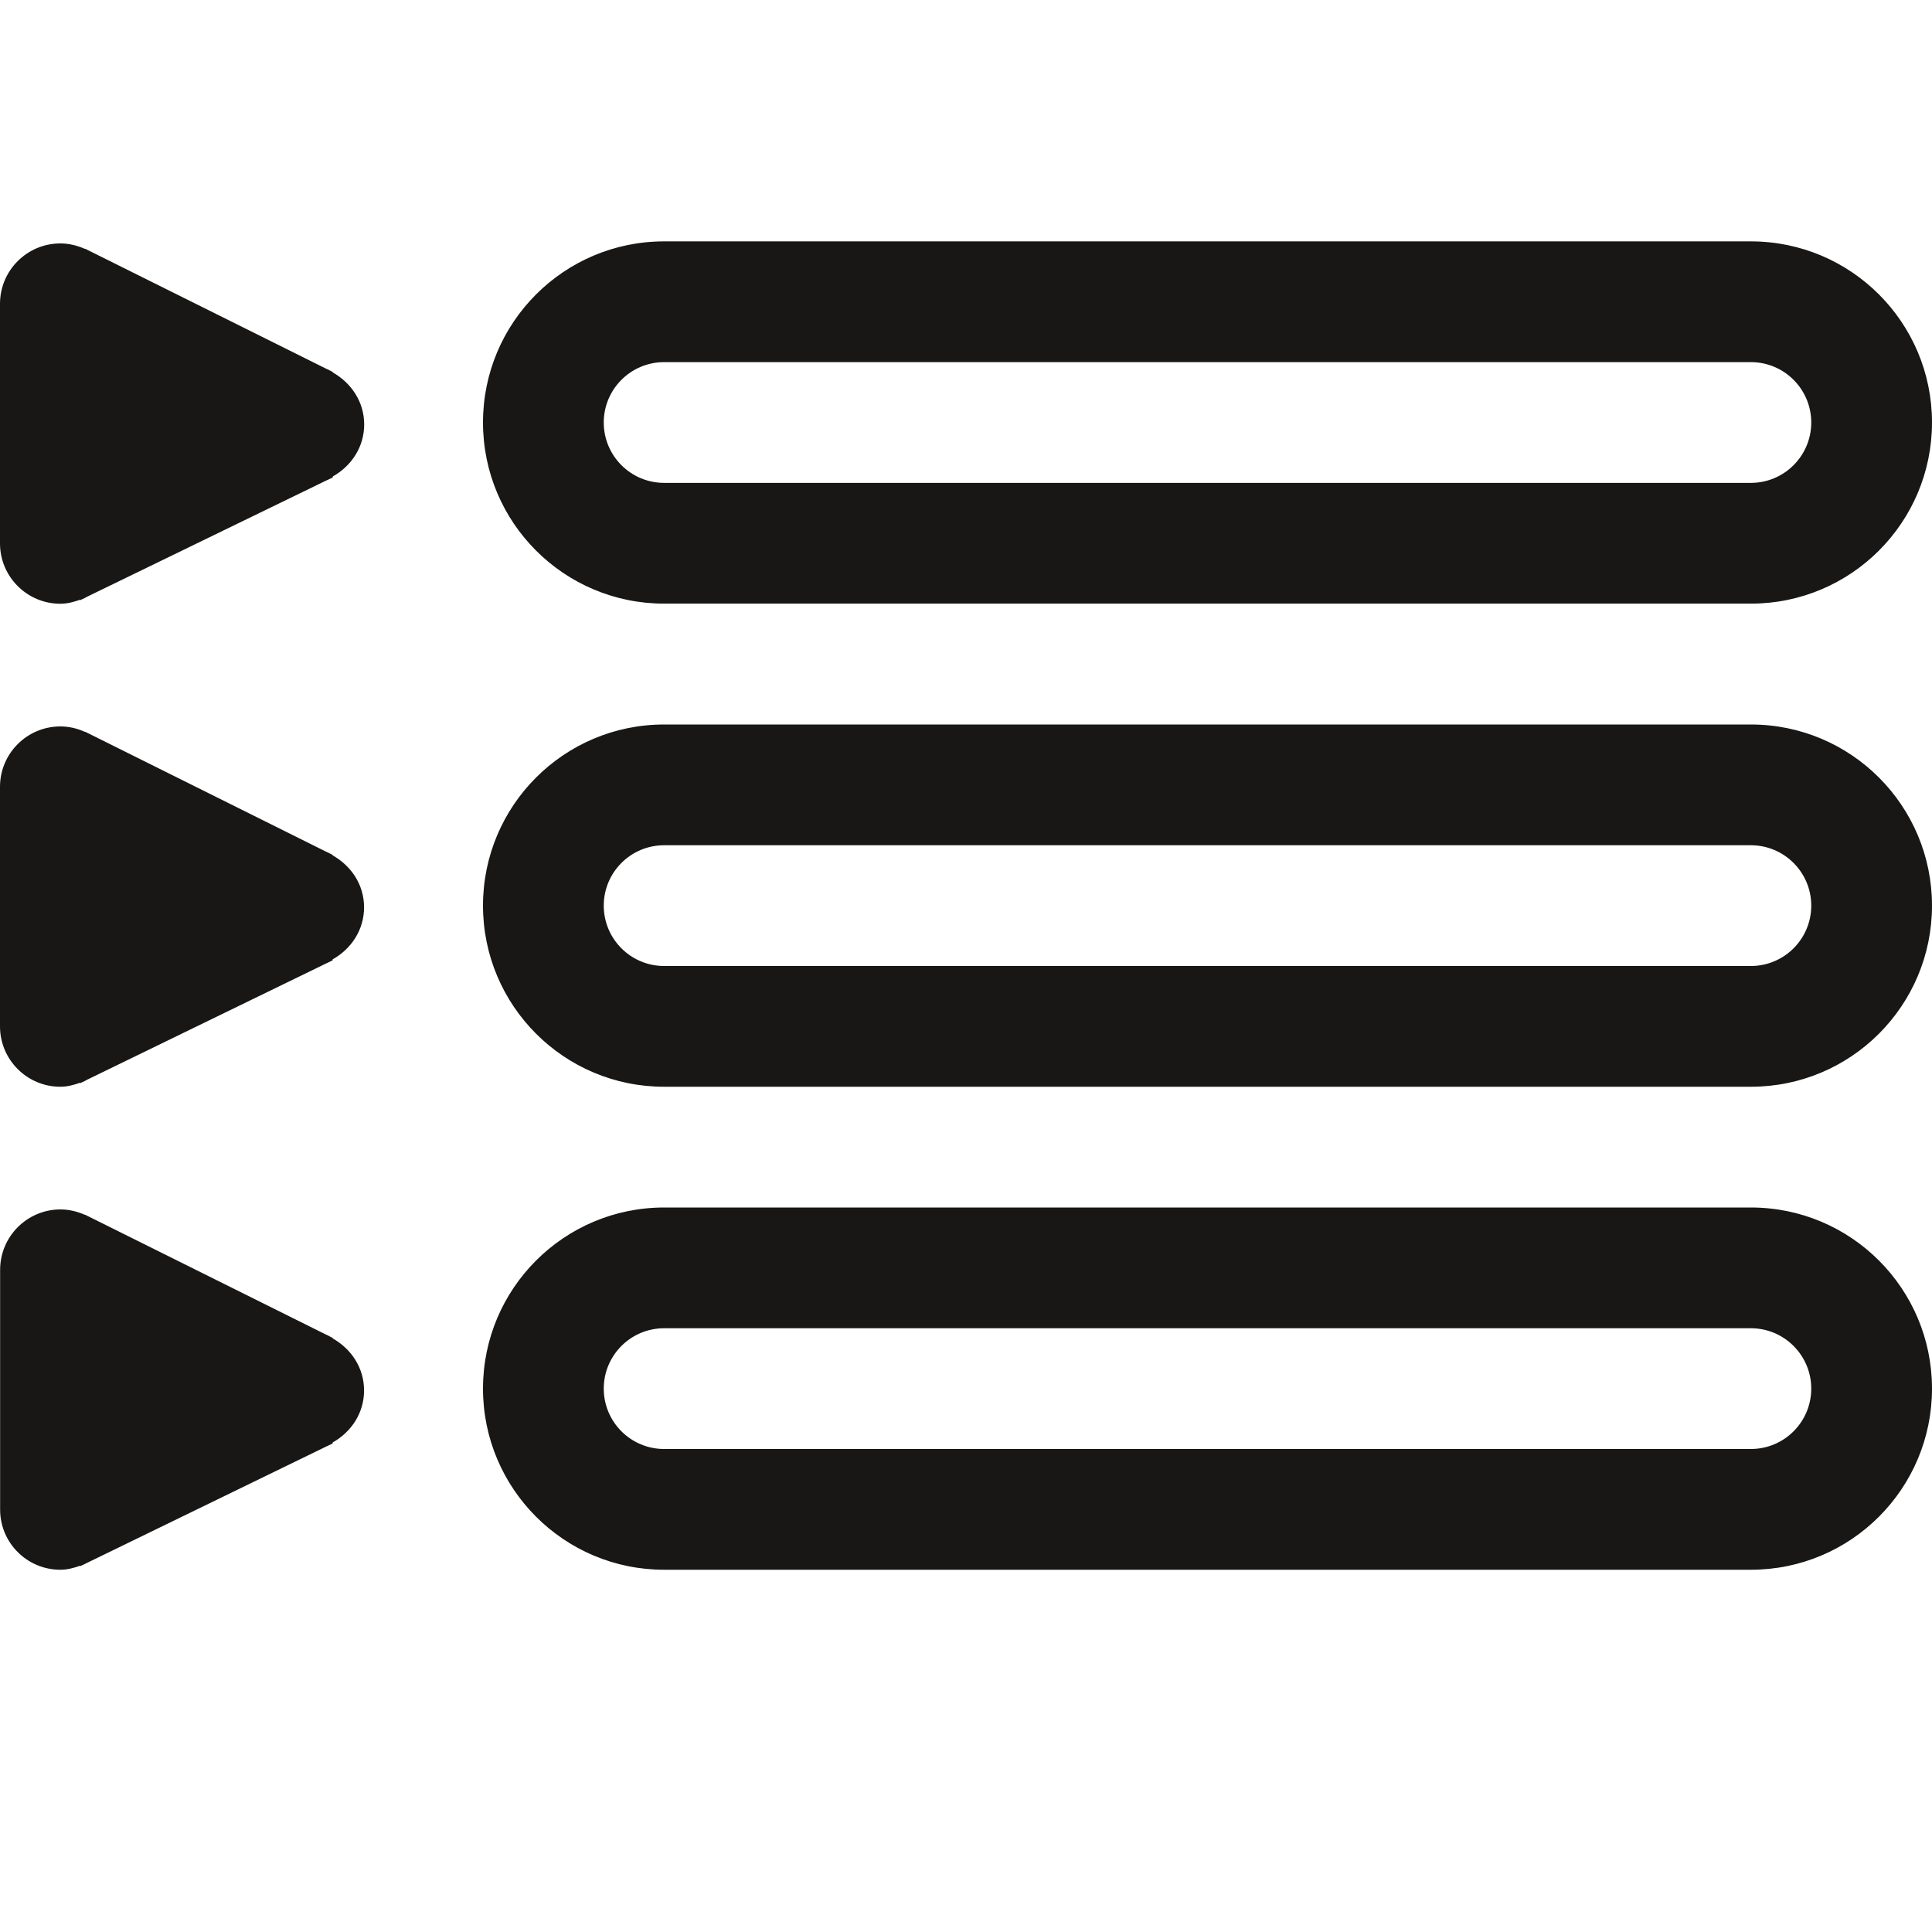
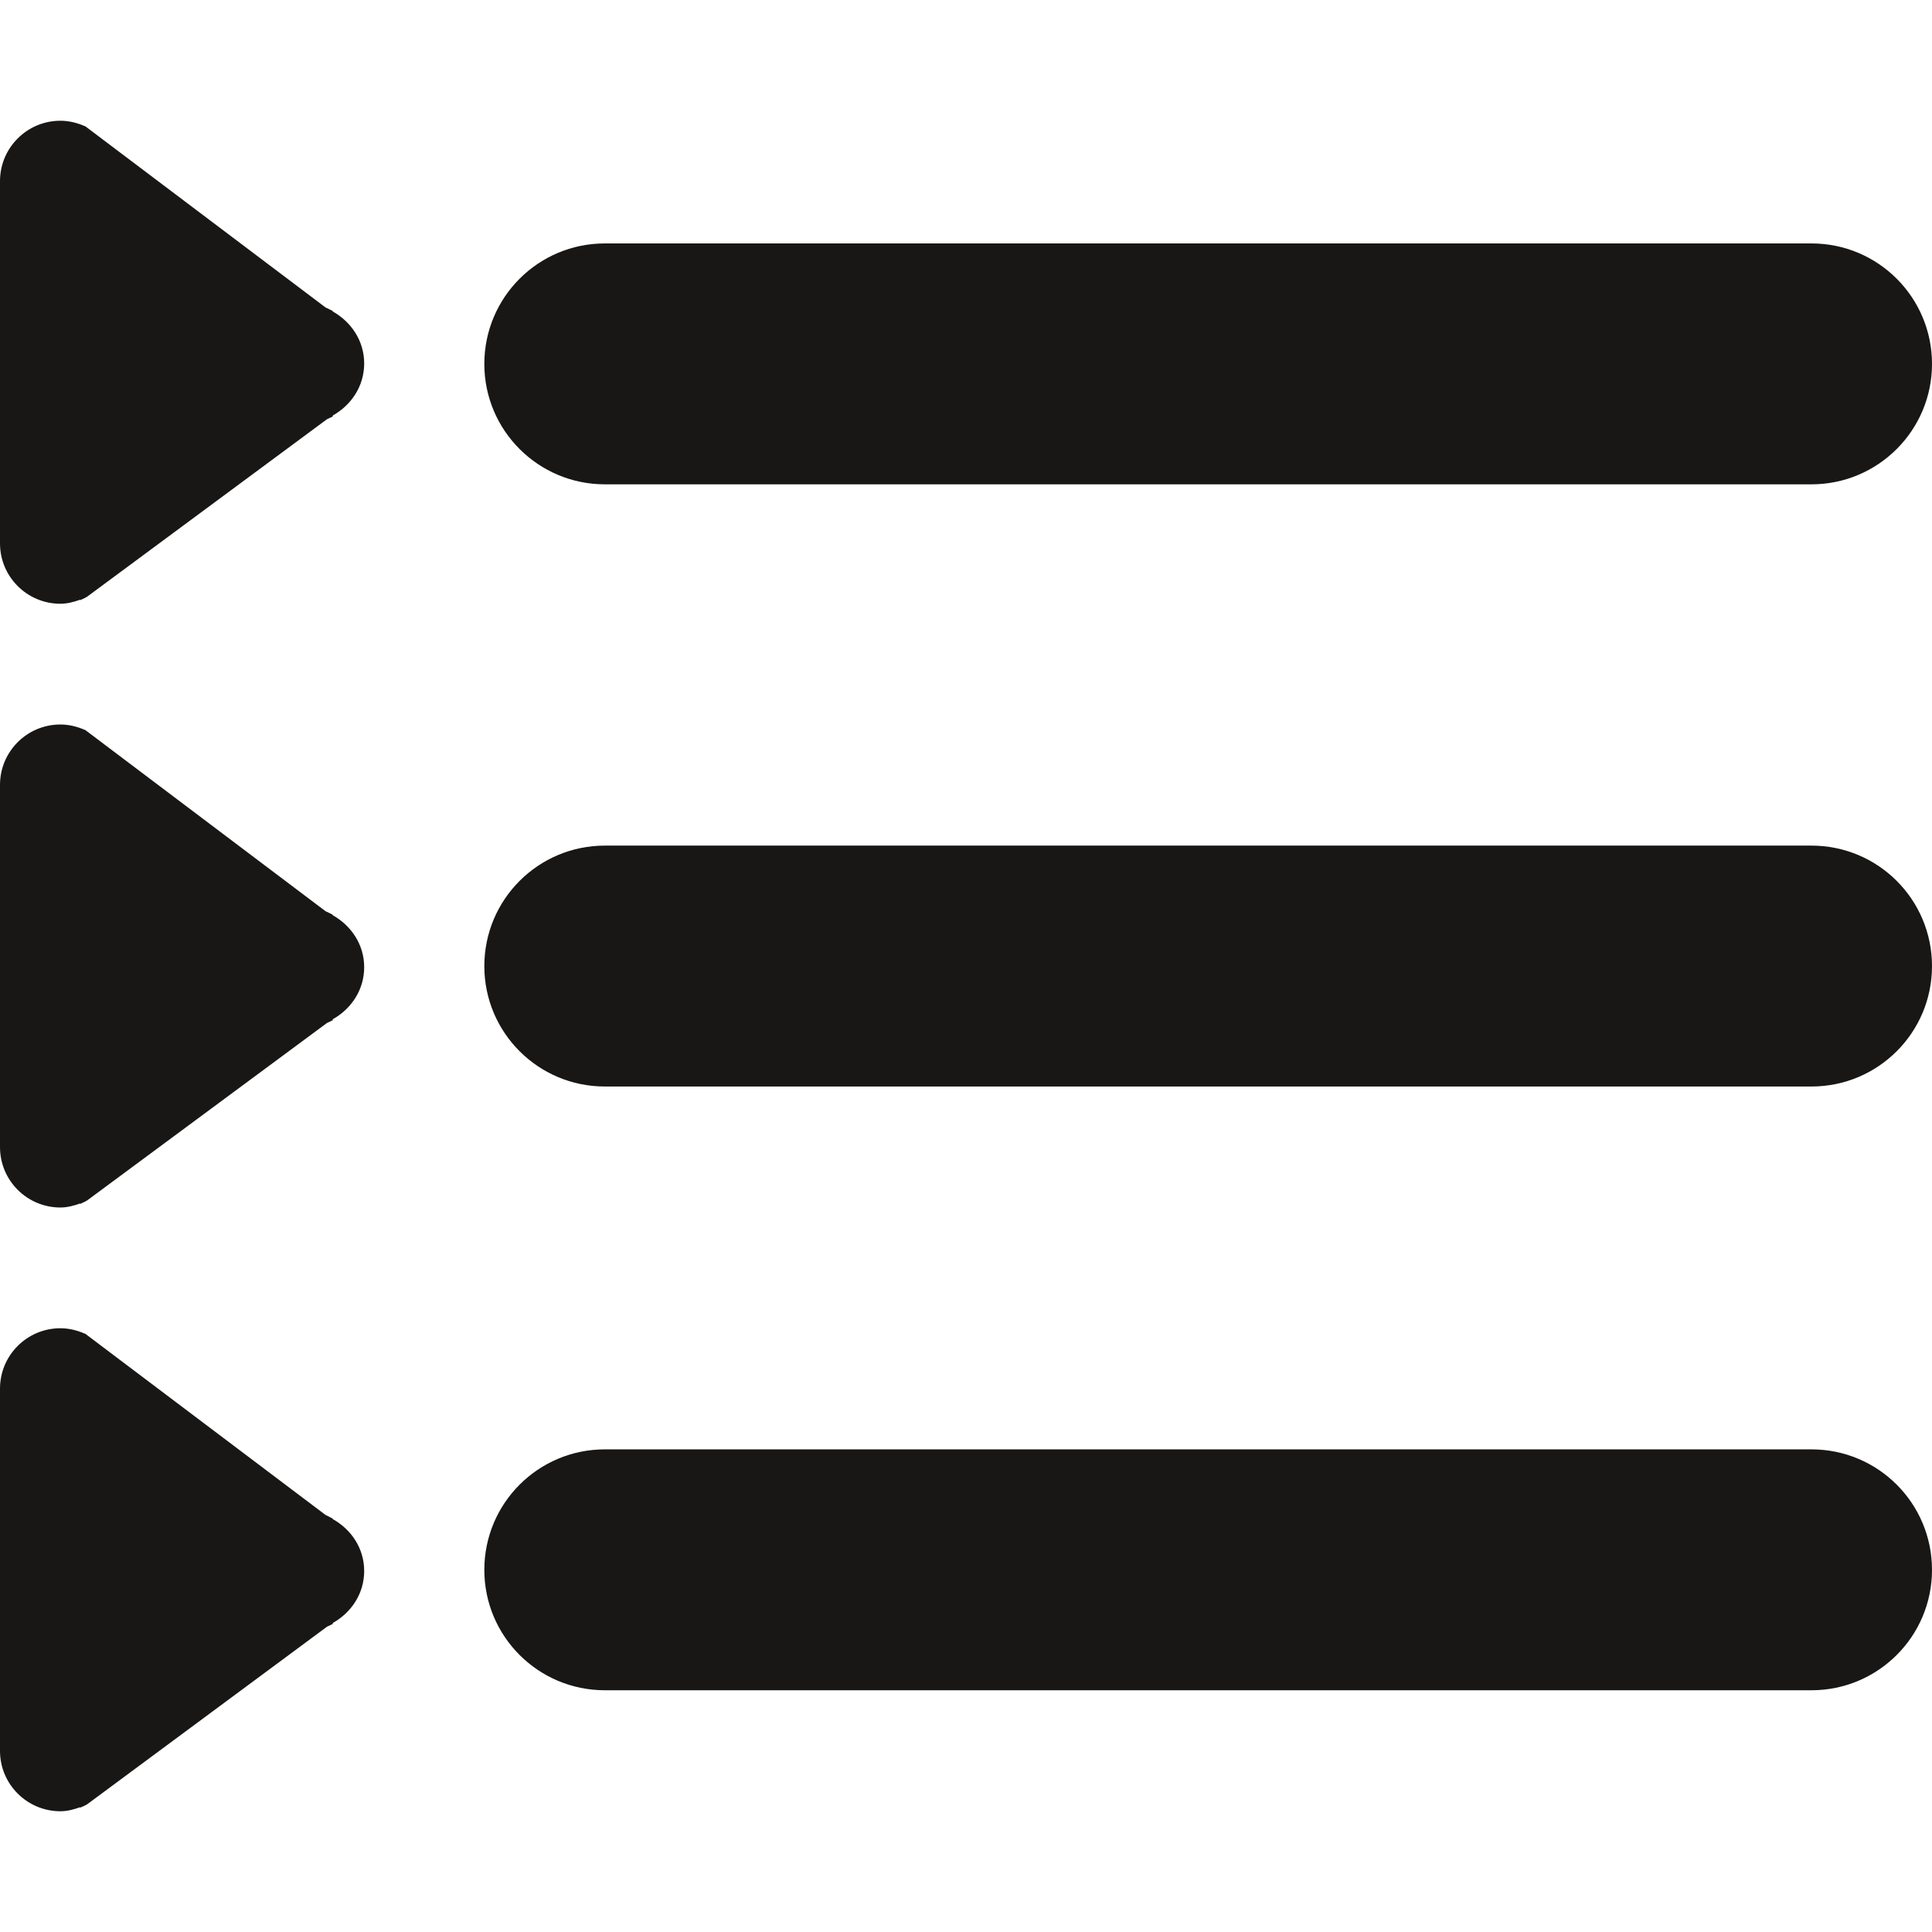
<svg xmlns="http://www.w3.org/2000/svg" version="1.1" id="Ebene_1" x="0px" y="0px" width="16px" height="16px" viewBox="0 0 16 16" enable-background="new 0 0 16 16" xml:space="preserve">
-   <path fill-rule="evenodd" clip-rule="evenodd" fill="#181716" d="M3.016,3.515c0,0.188-0.107,0.345-0.26,0.431v0.008L2.712,3.975  c-0.001,0-0.002,0.001-0.003,0.001L0.721,4.942C0.707,4.95,0.693,4.958,0.677,4.964L0.666,4.97L0.663,4.967  C0.611,4.985,0.558,5,0.5,5C0.224,5,0,4.776,0,4.5V2.516c0-0.276,0.224-0.5,0.5-0.5c0.073,0,0.141,0.018,0.203,0.045L0.705,2.06  l1.993,0.992C2.709,3.056,2.72,3.062,2.731,3.068L2.755,3.08v0.004C2.908,3.17,3.016,3.327,3.016,3.515z M2.755,7.084V7.08  L2.731,7.068C2.72,7.062,2.709,7.056,2.698,7.052L0.705,6.06L0.703,6.061C0.641,6.033,0.573,6.016,0.5,6.016  c-0.276,0-0.5,0.224-0.5,0.5V8.5C0,8.776,0.224,9,0.5,9c0.058,0,0.111-0.015,0.163-0.033L0.666,8.97l0.011-0.006  C0.693,8.958,0.707,8.95,0.721,8.942l1.988-0.967c0.001,0,0.002-0.001,0.003-0.001l0.043-0.021V7.945  c0.153-0.086,0.26-0.243,0.26-0.431S2.908,7.17,2.755,7.084z M2.755,11.084V11.08l-0.024-0.012  c-0.011-0.006-0.022-0.013-0.034-0.017L0.705,10.06l-0.001,0.001c-0.062-0.027-0.13-0.045-0.203-0.045c-0.276,0-0.5,0.224-0.5,0.5  V12.5C0,12.776,0.224,13,0.5,13c0.058,0,0.111-0.015,0.163-0.033l0.003,0.003l0.011-0.006c0.016-0.006,0.029-0.014,0.044-0.021  l1.988-0.967c0.001,0,0.002-0.001,0.003-0.001l0.043-0.021v-0.008c0.153-0.086,0.26-0.243,0.26-0.431S2.908,11.17,2.755,11.084z   M4,3.499c0-0.828,0.671-1.5,1.5-1.5h9c0.829,0,1.5,0.672,1.5,1.5s-0.671,1.5-1.5,1.5h-9C4.671,4.999,4,4.327,4,3.499z M5,3.499  c0,0.276,0.224,0.5,0.5,0.5h9c0.276,0,0.5-0.224,0.5-0.5s-0.224-0.5-0.5-0.5h-9C5.224,2.999,5,3.223,5,3.499z M16,7.5  C16,8.328,15.329,9,14.5,9h-9C4.671,9,4,8.328,4,7.5S4.671,6,5.5,6h9C15.329,6,16,6.672,16,7.5z M15,7.5C15,7.224,14.776,7,14.5,7  h-9C5.224,7,5,7.224,5,7.5S5.224,8,5.5,8h9C14.776,8,15,7.776,15,7.5z M16,11.5c0,0.828-0.671,1.5-1.5,1.5h-9  C4.671,13,4,12.328,4,11.5S4.671,10,5.5,10h9C15.329,10,16,10.672,16,11.5z M15,11.5c0-0.276-0.224-0.5-0.5-0.5h-9  C5.224,11,5,11.224,5,11.5S5.224,12,5.5,12h9C14.776,12,15,11.776,15,11.5z" />
+   <path fill-rule="evenodd" clip-rule="evenodd" fill="#181716" d="M3.016,3.01c0,0.188-0.107,0.345-0.26,0.431v0.008L2.712,3.47  c-0.001,0-0.002,0.001-0.003,0.001L0.721,4.942C0.707,4.95,0.693,4.958,0.677,4.964L0.666,4.97L0.663,4.967  C0.611,4.985,0.558,5,0.5,5C0.224,5,0,4.776,0,4.5v-3C0,1.224,0.224,1,0.5,1c0.073,0,0.141,0.018,0.203,0.045l0.001-0.001  l1.993,1.503C2.709,2.551,2.72,2.558,2.731,2.563l0.024,0.012v0.004C2.908,2.665,3.016,2.822,3.016,3.01z M3.016,8.01  c0,0.188-0.107,0.345-0.26,0.431v0.008L2.712,8.47c-0.001,0-0.002,0.001-0.003,0.001L0.721,9.942  C0.707,9.95,0.693,9.958,0.677,9.964L0.666,9.97L0.663,9.967C0.611,9.985,0.558,10,0.5,10C0.224,10,0,9.776,0,9.5v-3  C0,6.224,0.224,6,0.5,6c0.073,0,0.141,0.018,0.203,0.045l0.001-0.001l1.993,1.503C2.709,7.551,2.72,7.558,2.731,7.563l0.024,0.012  v0.004C2.908,7.665,3.016,7.822,3.016,8.01z M3.016,13.01c0,0.188-0.107,0.345-0.26,0.431v0.008L2.712,13.47  c-0.001,0-0.002,0.001-0.003,0.001l-1.988,1.472c-0.015,0.008-0.028,0.016-0.044,0.021L0.666,14.97l-0.003-0.003  C0.611,14.985,0.558,15,0.5,15C0.224,15,0,14.776,0,14.5v-3C0,11.224,0.224,11,0.5,11c0.073,0,0.141,0.018,0.203,0.045l0.001-0.001  l1.993,1.503c0.012,0.004,0.022,0.011,0.034,0.017l0.024,0.012v0.004C2.908,12.665,3.016,12.822,3.016,13.01z M16,3.014  c0-0.552-0.447-0.998-0.998-0.998H5.009c-0.551,0-0.998,0.446-0.998,0.998l0,0c0,0.551,0.447,0.997,0.998,0.997h9.993  C15.553,4.011,16,3.564,16,3.014L16,3.014z M16,8.001c0-0.552-0.447-0.998-0.998-0.998H5.009c-0.551,0-0.998,0.446-0.998,0.998l0,0  c0,0.551,0.447,0.997,0.998,0.997h9.993C15.553,8.998,16,8.552,16,8.001L16,8.001z M16,13.001c0-0.552-0.447-0.998-0.998-0.998  H5.009c-0.551,0-0.998,0.446-0.998,0.998l0,0c0,0.551,0.447,0.997,0.998,0.997h9.993C15.553,13.998,16,13.552,16,13.001L16,13.001z" />
</svg>
